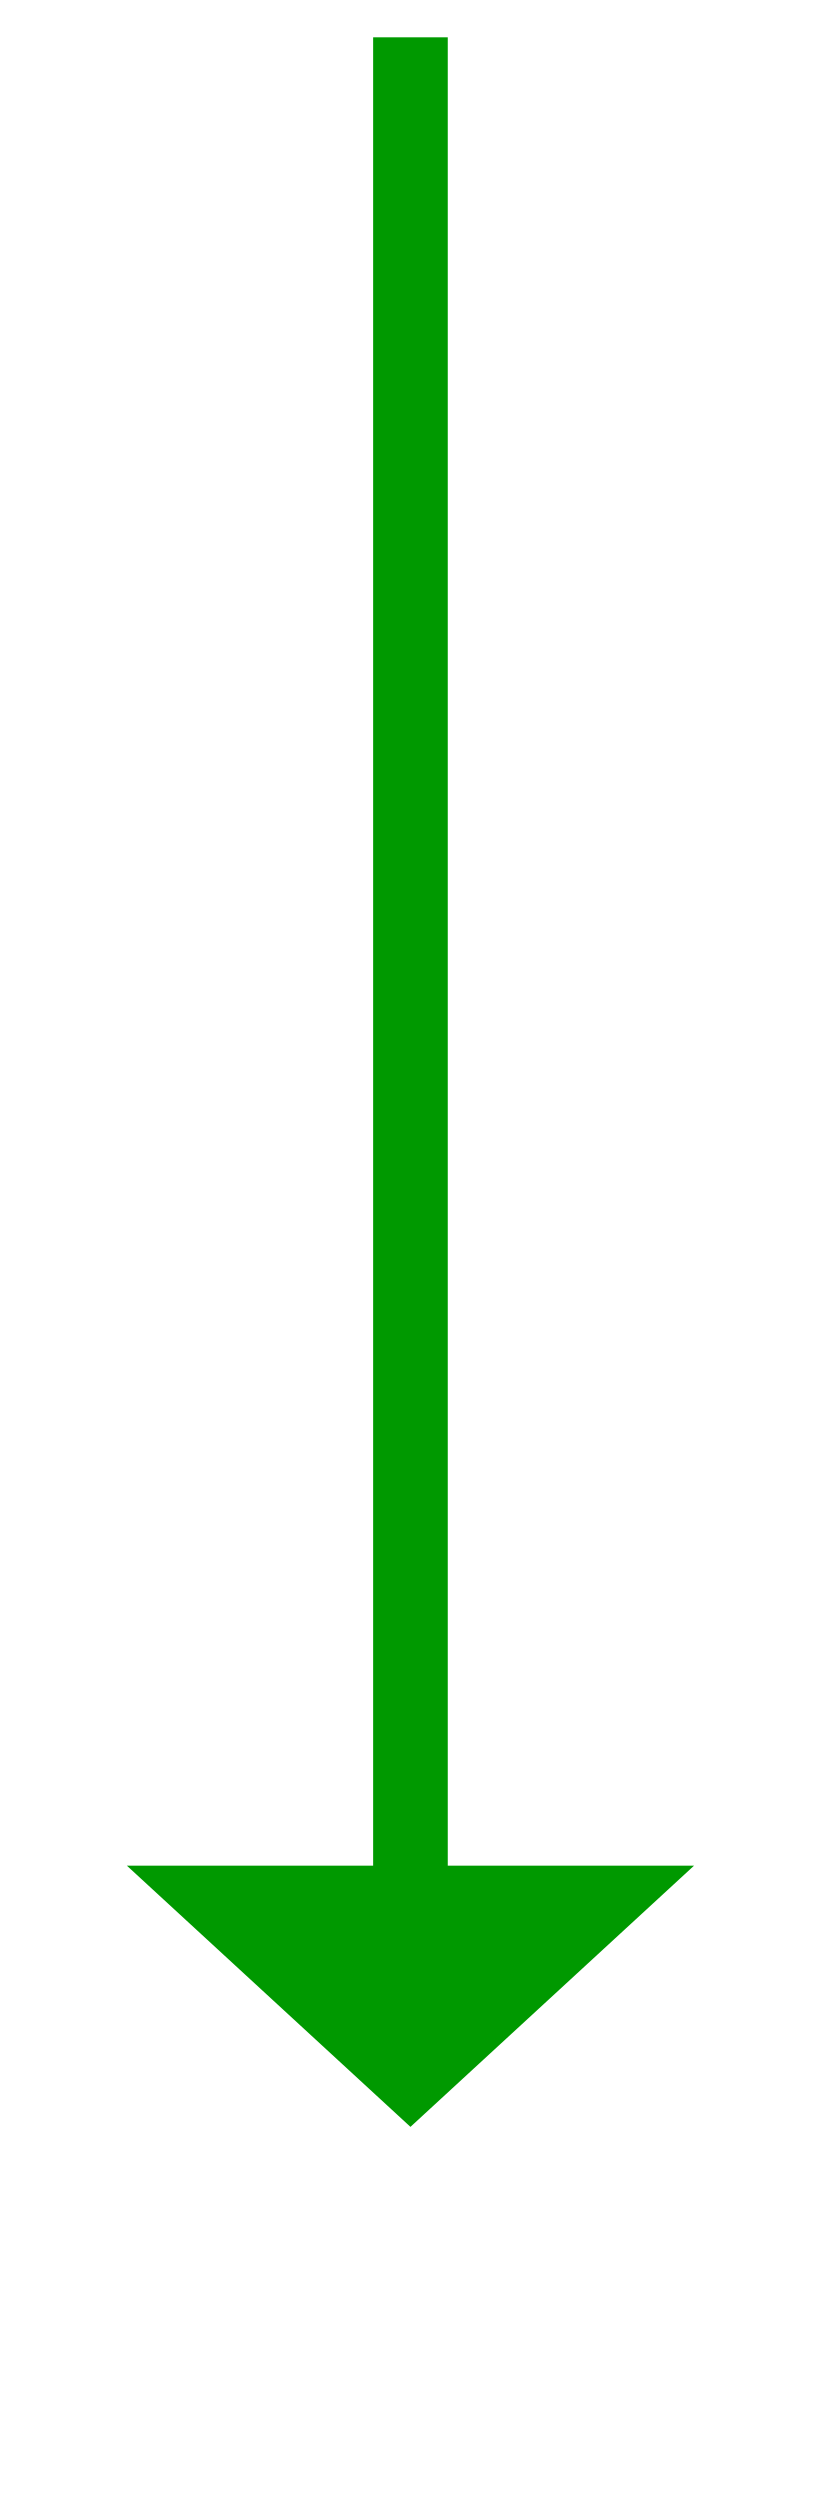
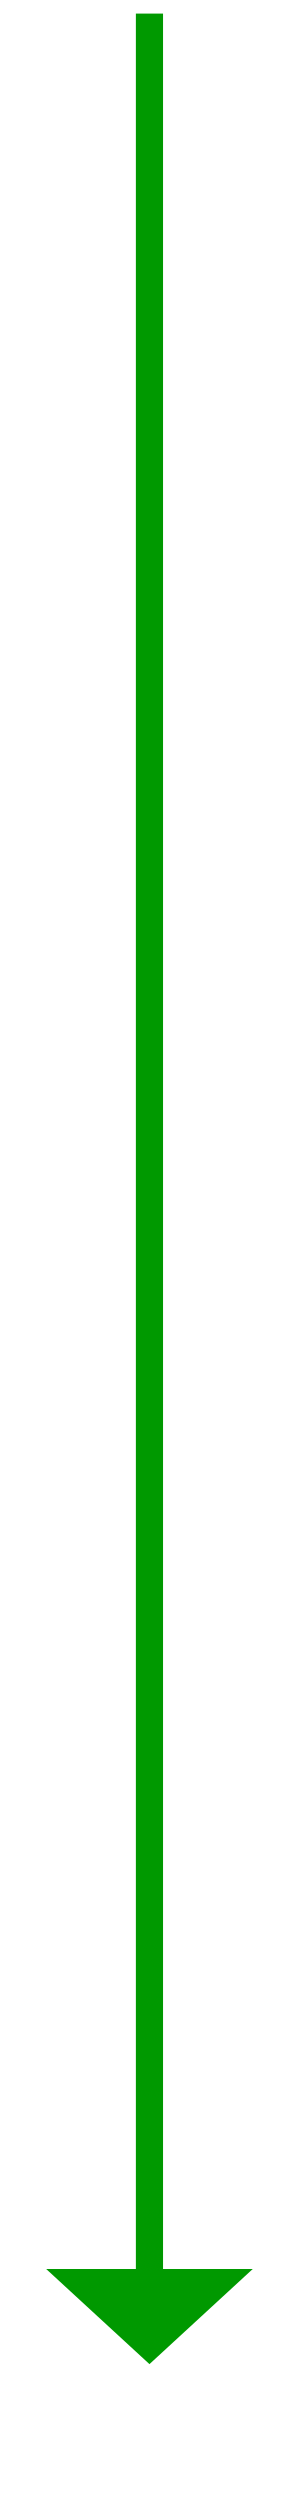
- <svg xmlns="http://www.w3.org/2000/svg" version="1.1" width="22px" height="67px">
-   <g transform="matrix(1 0 0 1 -895 -367 )">
-     <path d="M 898.4 417  L 906 424  L 913.6 417  L 898.4 417  Z " fill-rule="nonzero" fill="#009900" stroke="none" />
-     <path d="M 906 368  L 906 418  " stroke-width="2" stroke="#009900" fill="none" />
+ <svg xmlns="http://www.w3.org/2000/svg" version="1.1" width="22px" height="184px">
+   <g transform="matrix(1 0 0 1 -880 -250 )">
+     <path d="M 883.4 417  L 891 424  L 898.6 417  L 883.4 417  Z " fill-rule="nonzero" fill="#009900" stroke="none" />
+     <path d="M 891 251  L 891 418  " stroke-width="2" stroke="#009900" fill="none" />
  </g>
</svg>
